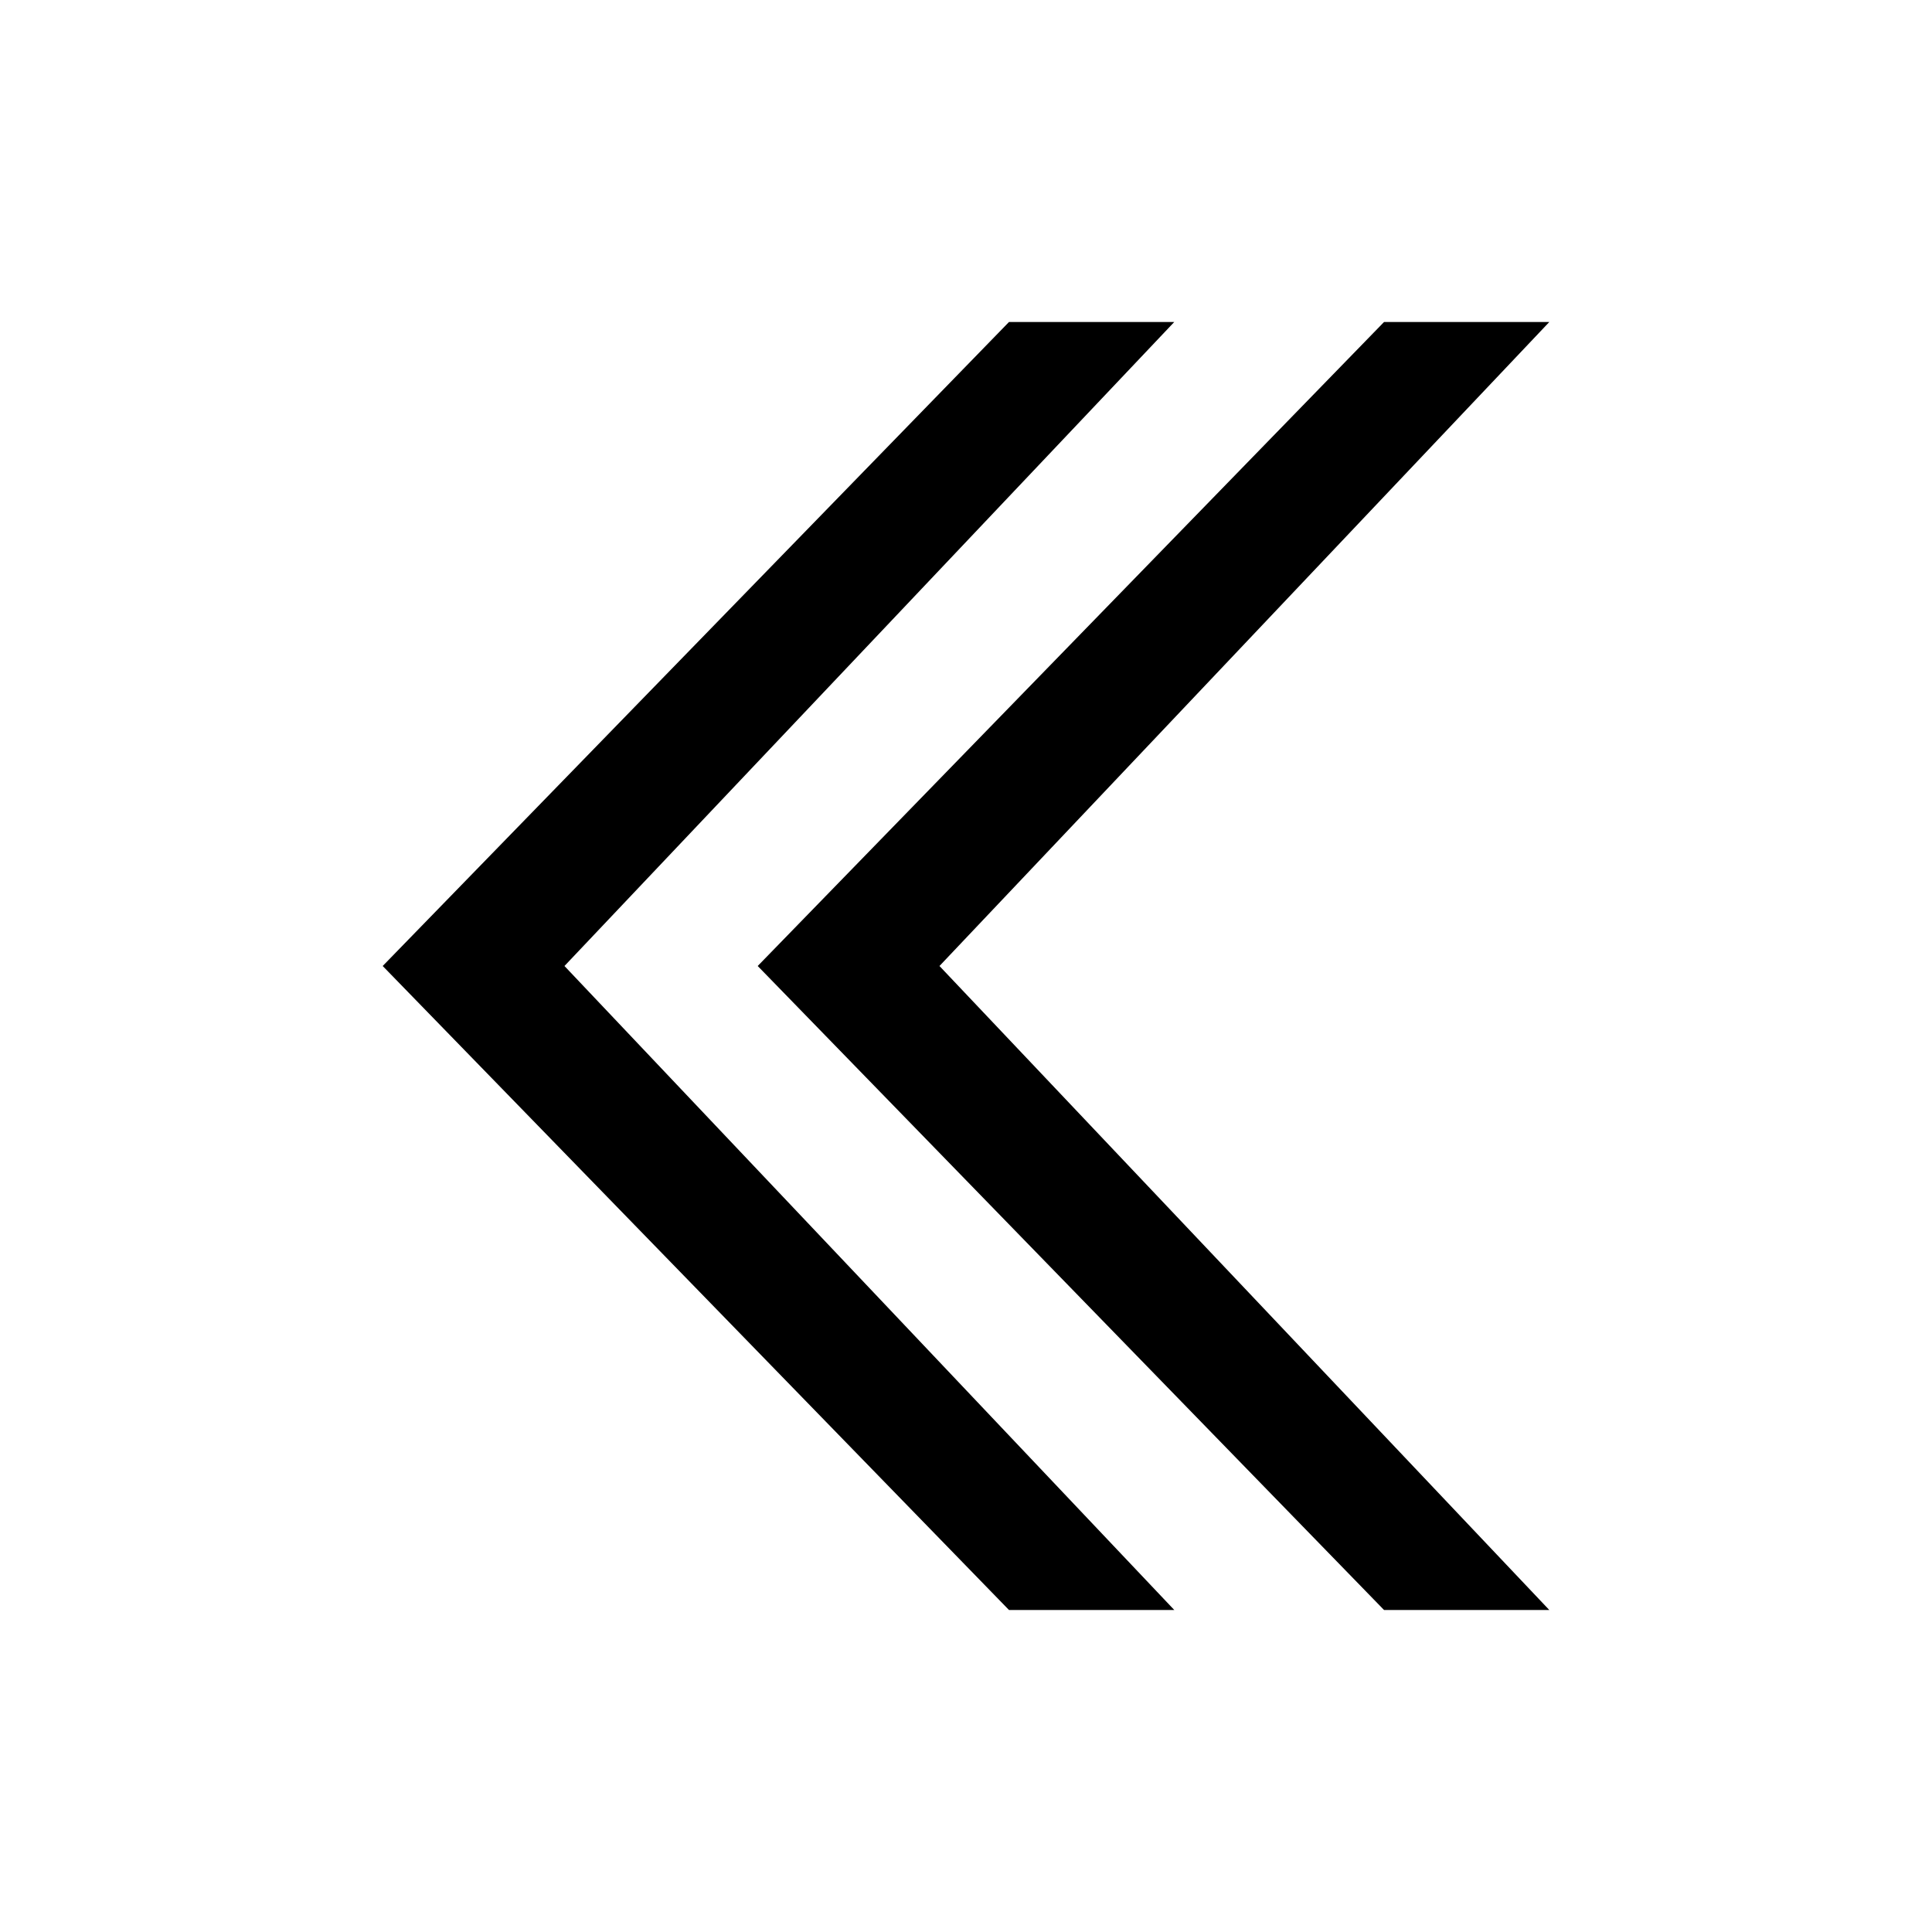
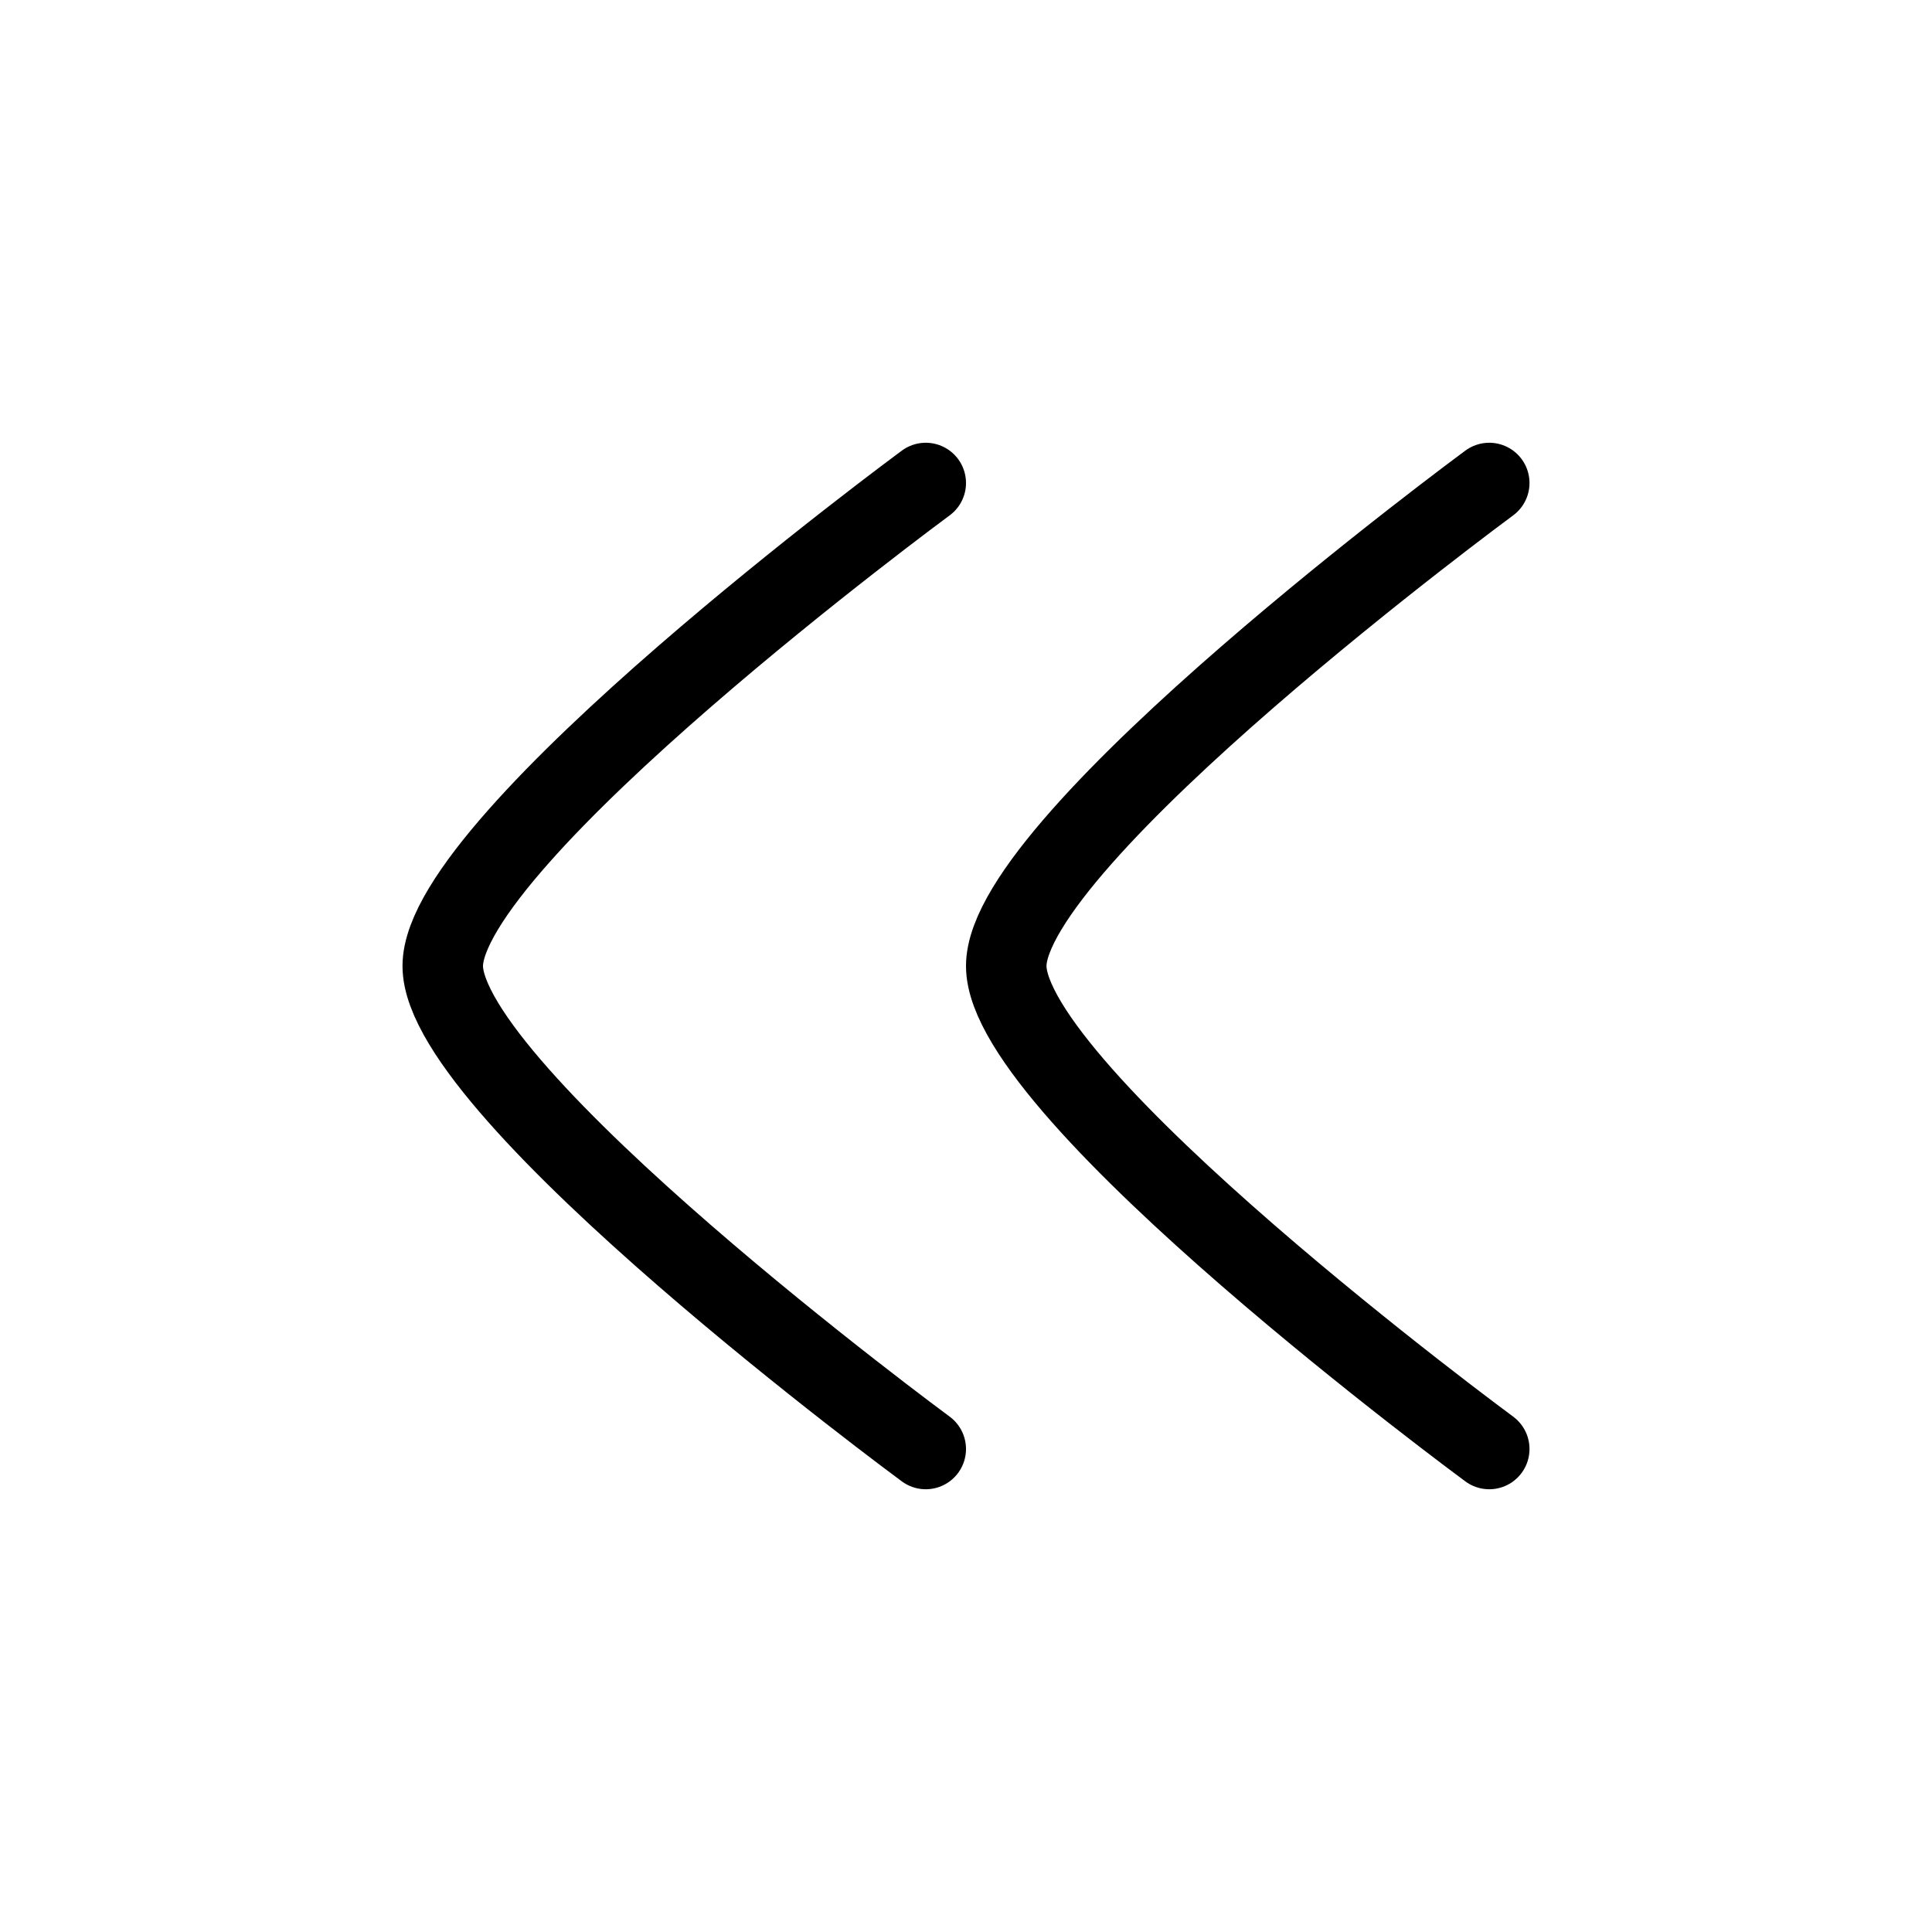
- <svg xmlns="http://www.w3.org/2000/svg" version="1.1" width="48" height="48" viewBox="0 0 48 48" enable-background="new 0 0 76.00 76.00" xml:space="preserve" id="svg4">
-   <defs id="defs8" />
-   <path fill="#000000" fill-opacity="1" stroke-width="0.205" stroke-linejoin="round" d="M 14.024,24 29.175,40 H 25.068 L 9.508,24 25.068,8 h 4.106 z" id="path2" />
-   <path fill="#000000" fill-opacity="1" stroke-width="0.205" stroke-linejoin="round" d="M 23.341,24 38.492,40 H 34.386 L 18.825,24 34.386,8 h 4.106 z" id="path833" />
+ <svg xmlns="http://www.w3.org/2000/svg" width="24" height="24" viewBox="0 0 24 24">
+   <path fill="none" stroke="#000000" stroke-linecap="round" stroke-linejoin="round" stroke-width="1" d="M11.5 18s-6-4.419-6-6s6-6 6-6m7 12s-6-4.419-6-6s6-6 6-6" />
</svg>
